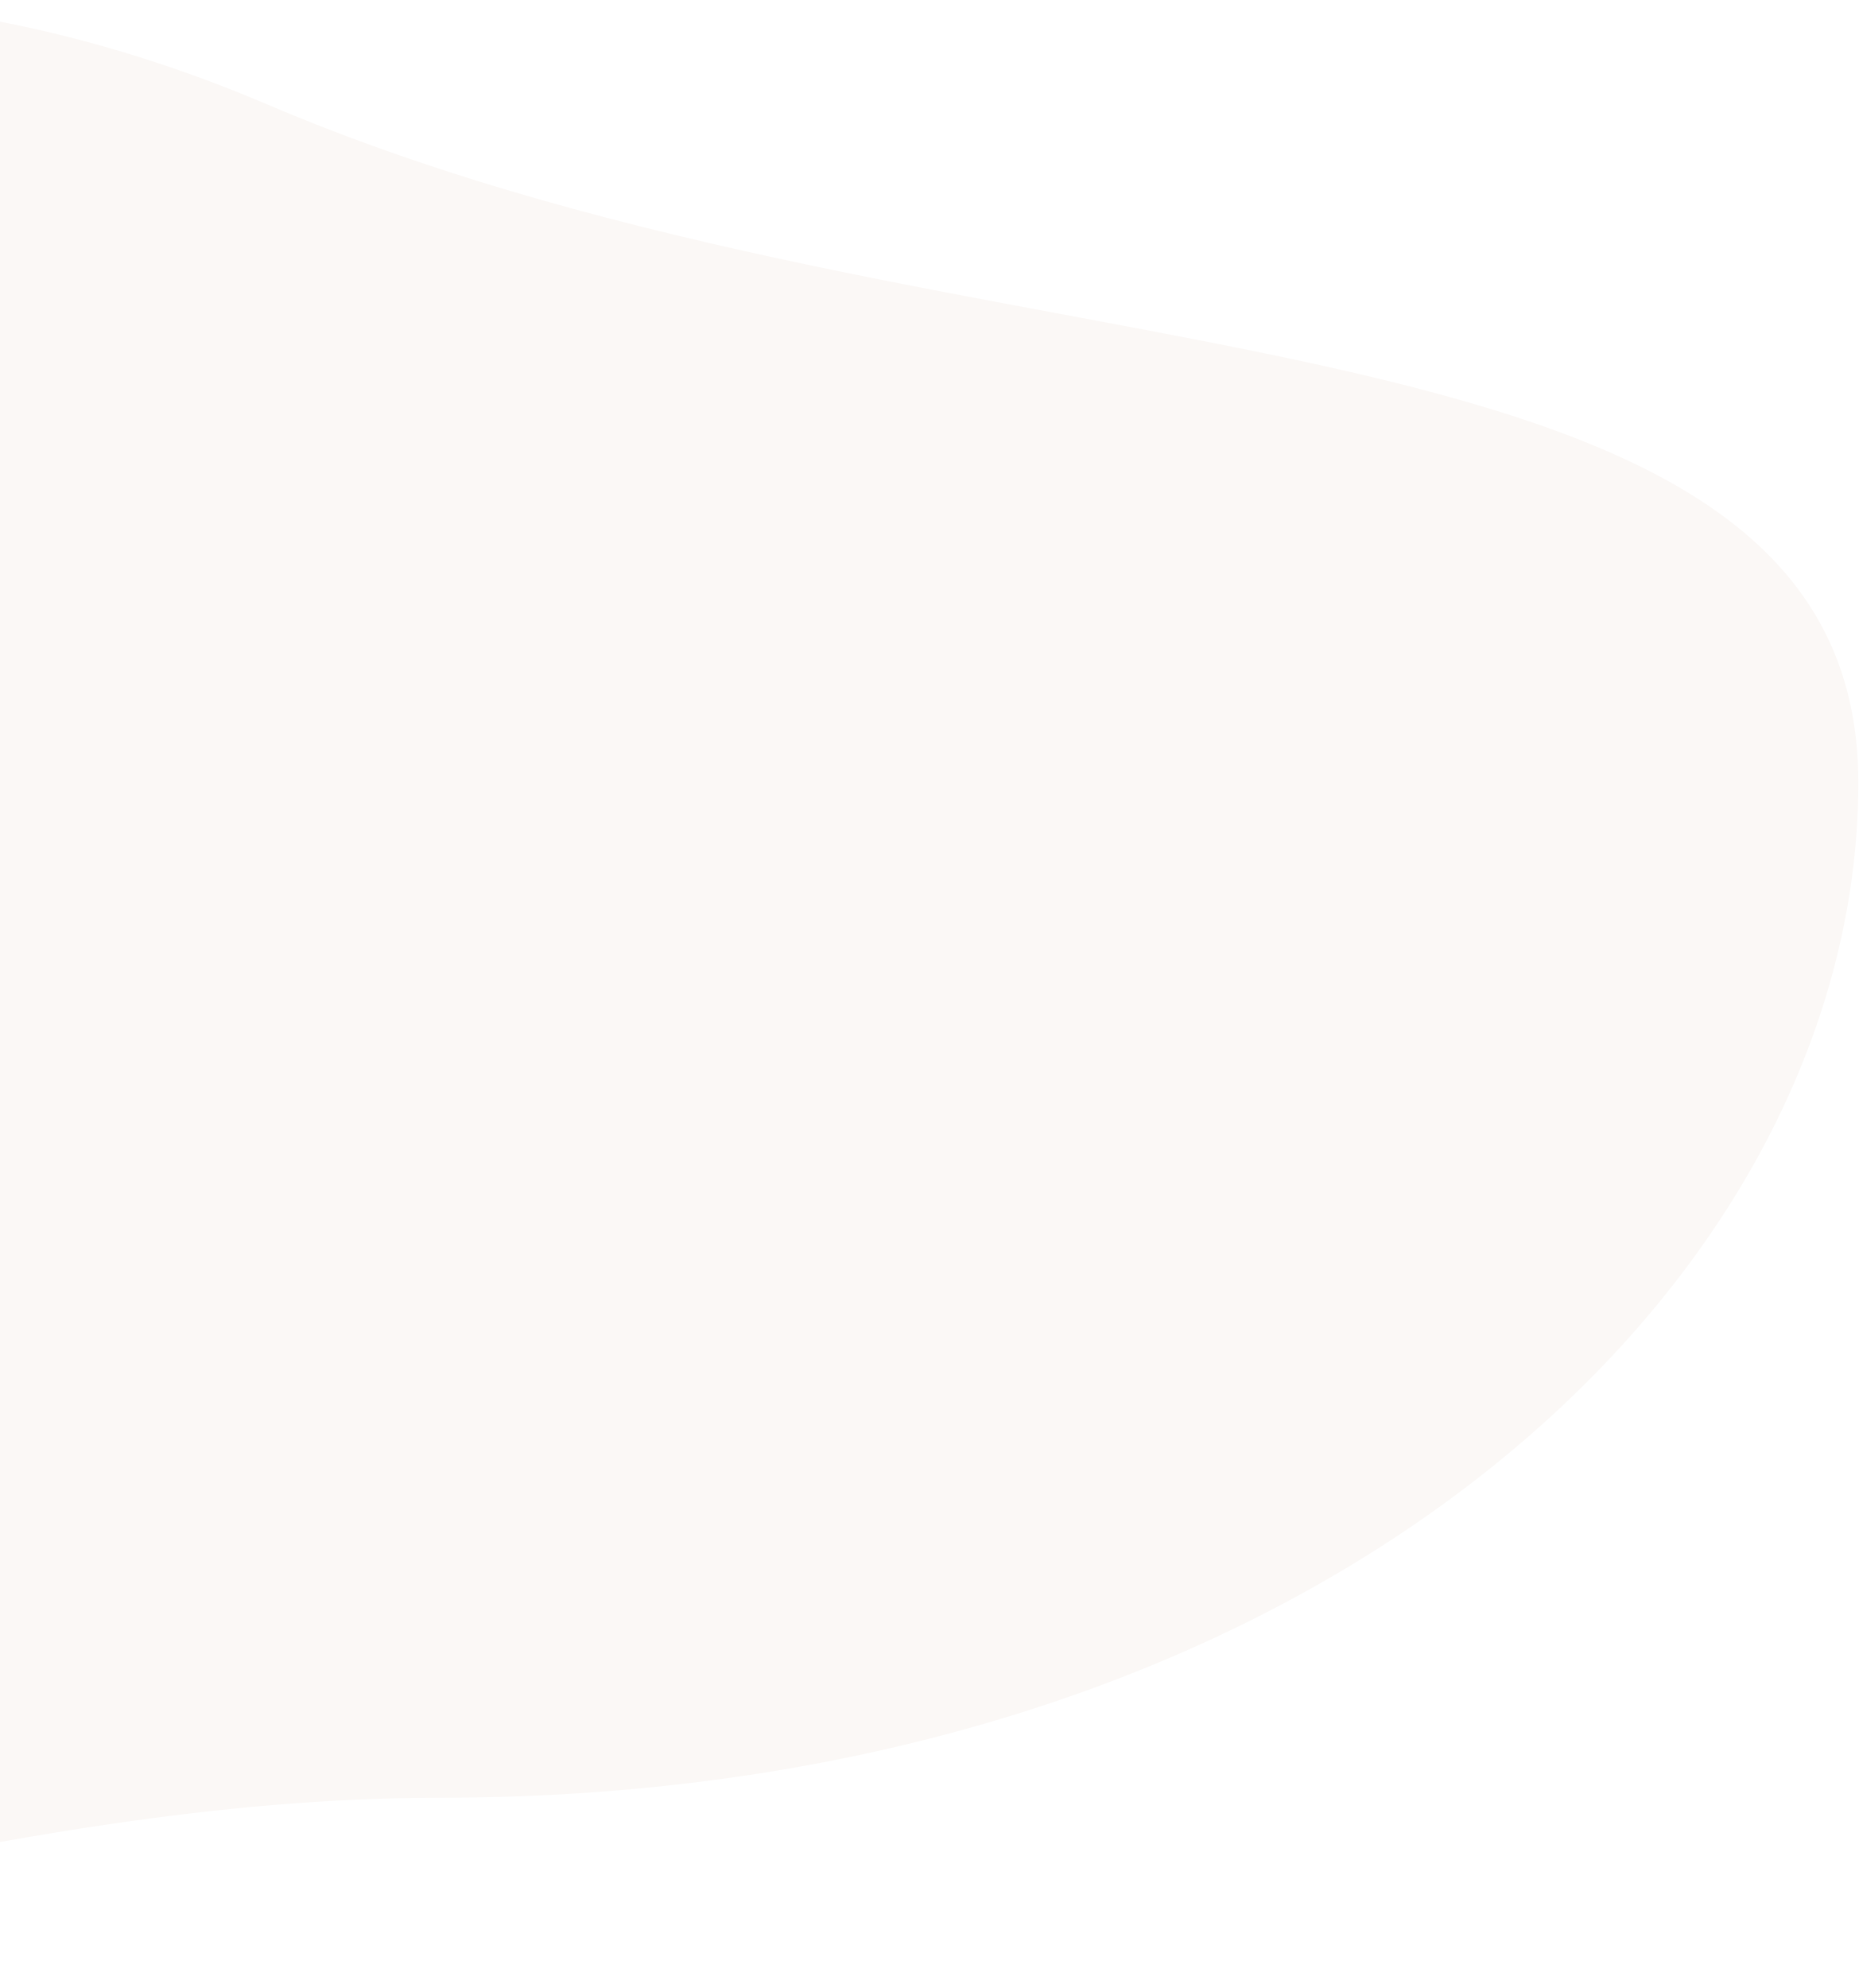
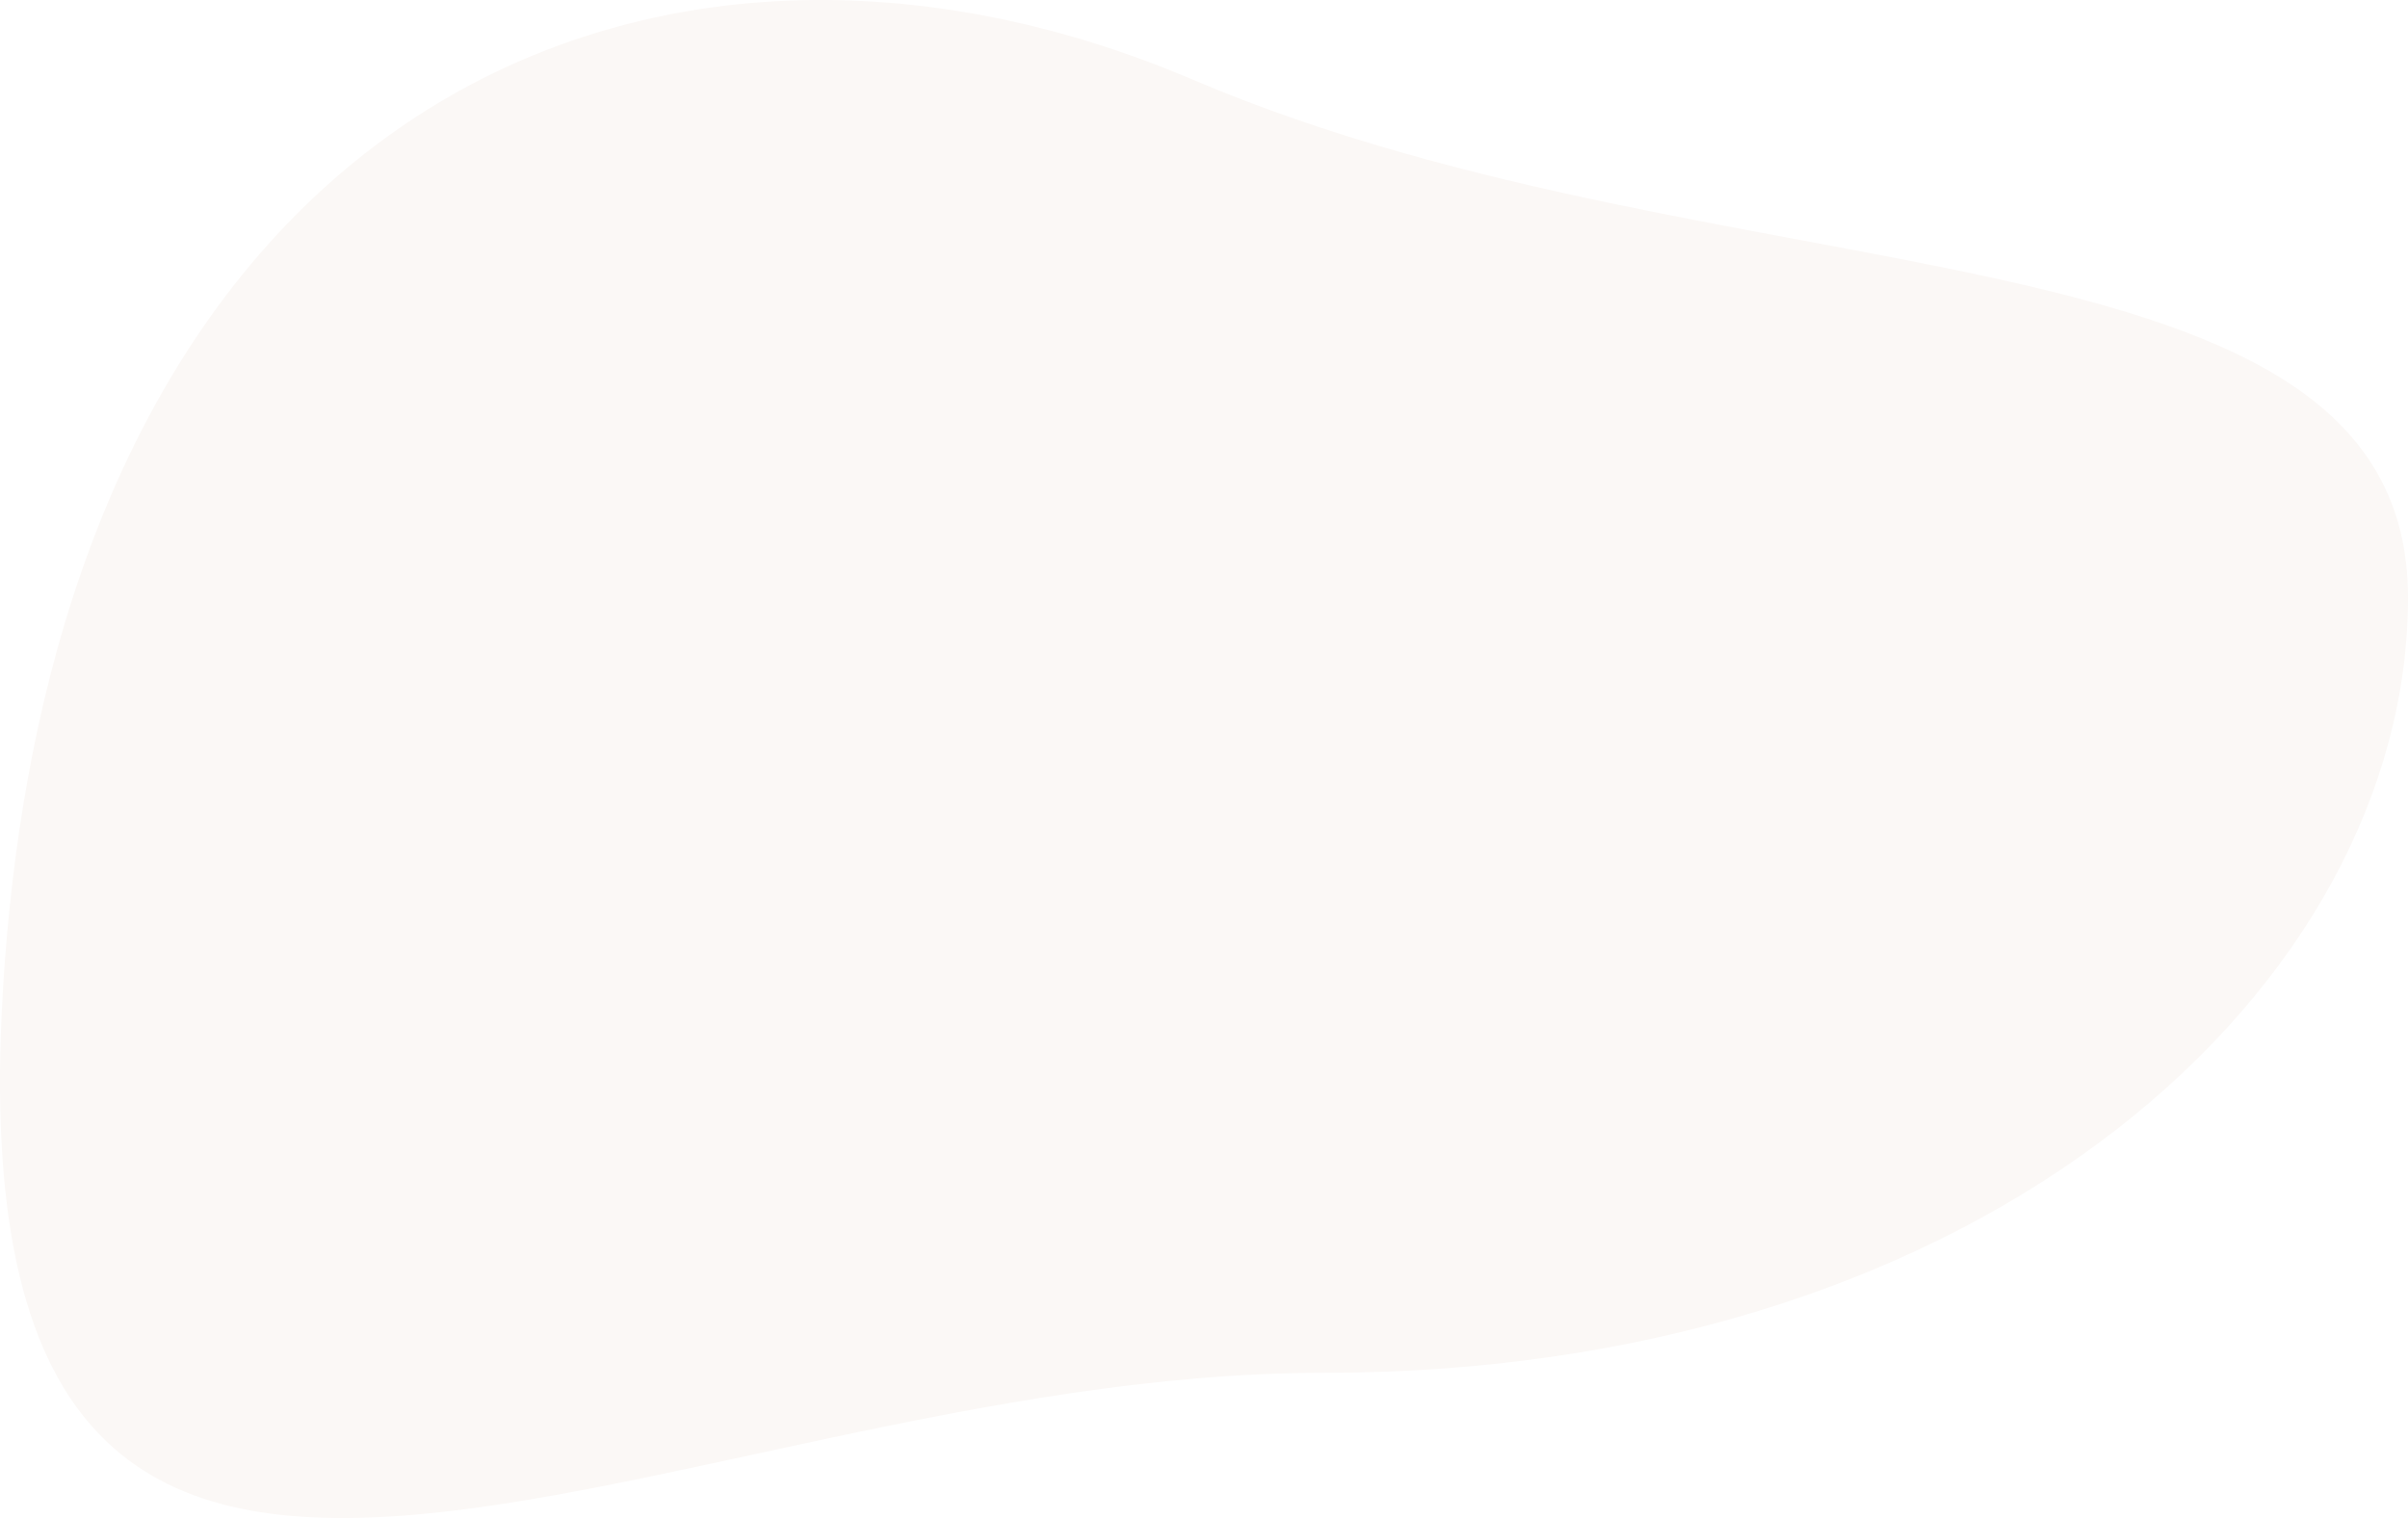
- <svg xmlns="http://www.w3.org/2000/svg" width="531" height="568" fill="none">
-   <path fill-rule="evenodd" clip-rule="evenodd" d="M125.082 513.657C375.208 513.657 531 367.747 531 223.563 531 79.38 277.051 115.392 76.251 29.787-124.548-55.818-349.3 38.603-368.963 371.449c-19.664 332.846 243.92 142.208 494.045 142.208z" fill="#FBF8F6" />
+ <svg xmlns="http://www.w3.org/2000/svg" width="901" height="568" fill="none">
+   <path fill-rule="evenodd" clip-rule="evenodd" d="M495.082 513.657C745.208 513.657 901 367.747 901 223.563 901 79.38 647.051 115.392 446.251 29.787 245.452-55.818 20.7 38.603 1.037 371.449c-19.664 332.846 243.92 142.208 494.045 142.208z" fill="#FBF8F6" />
</svg>
